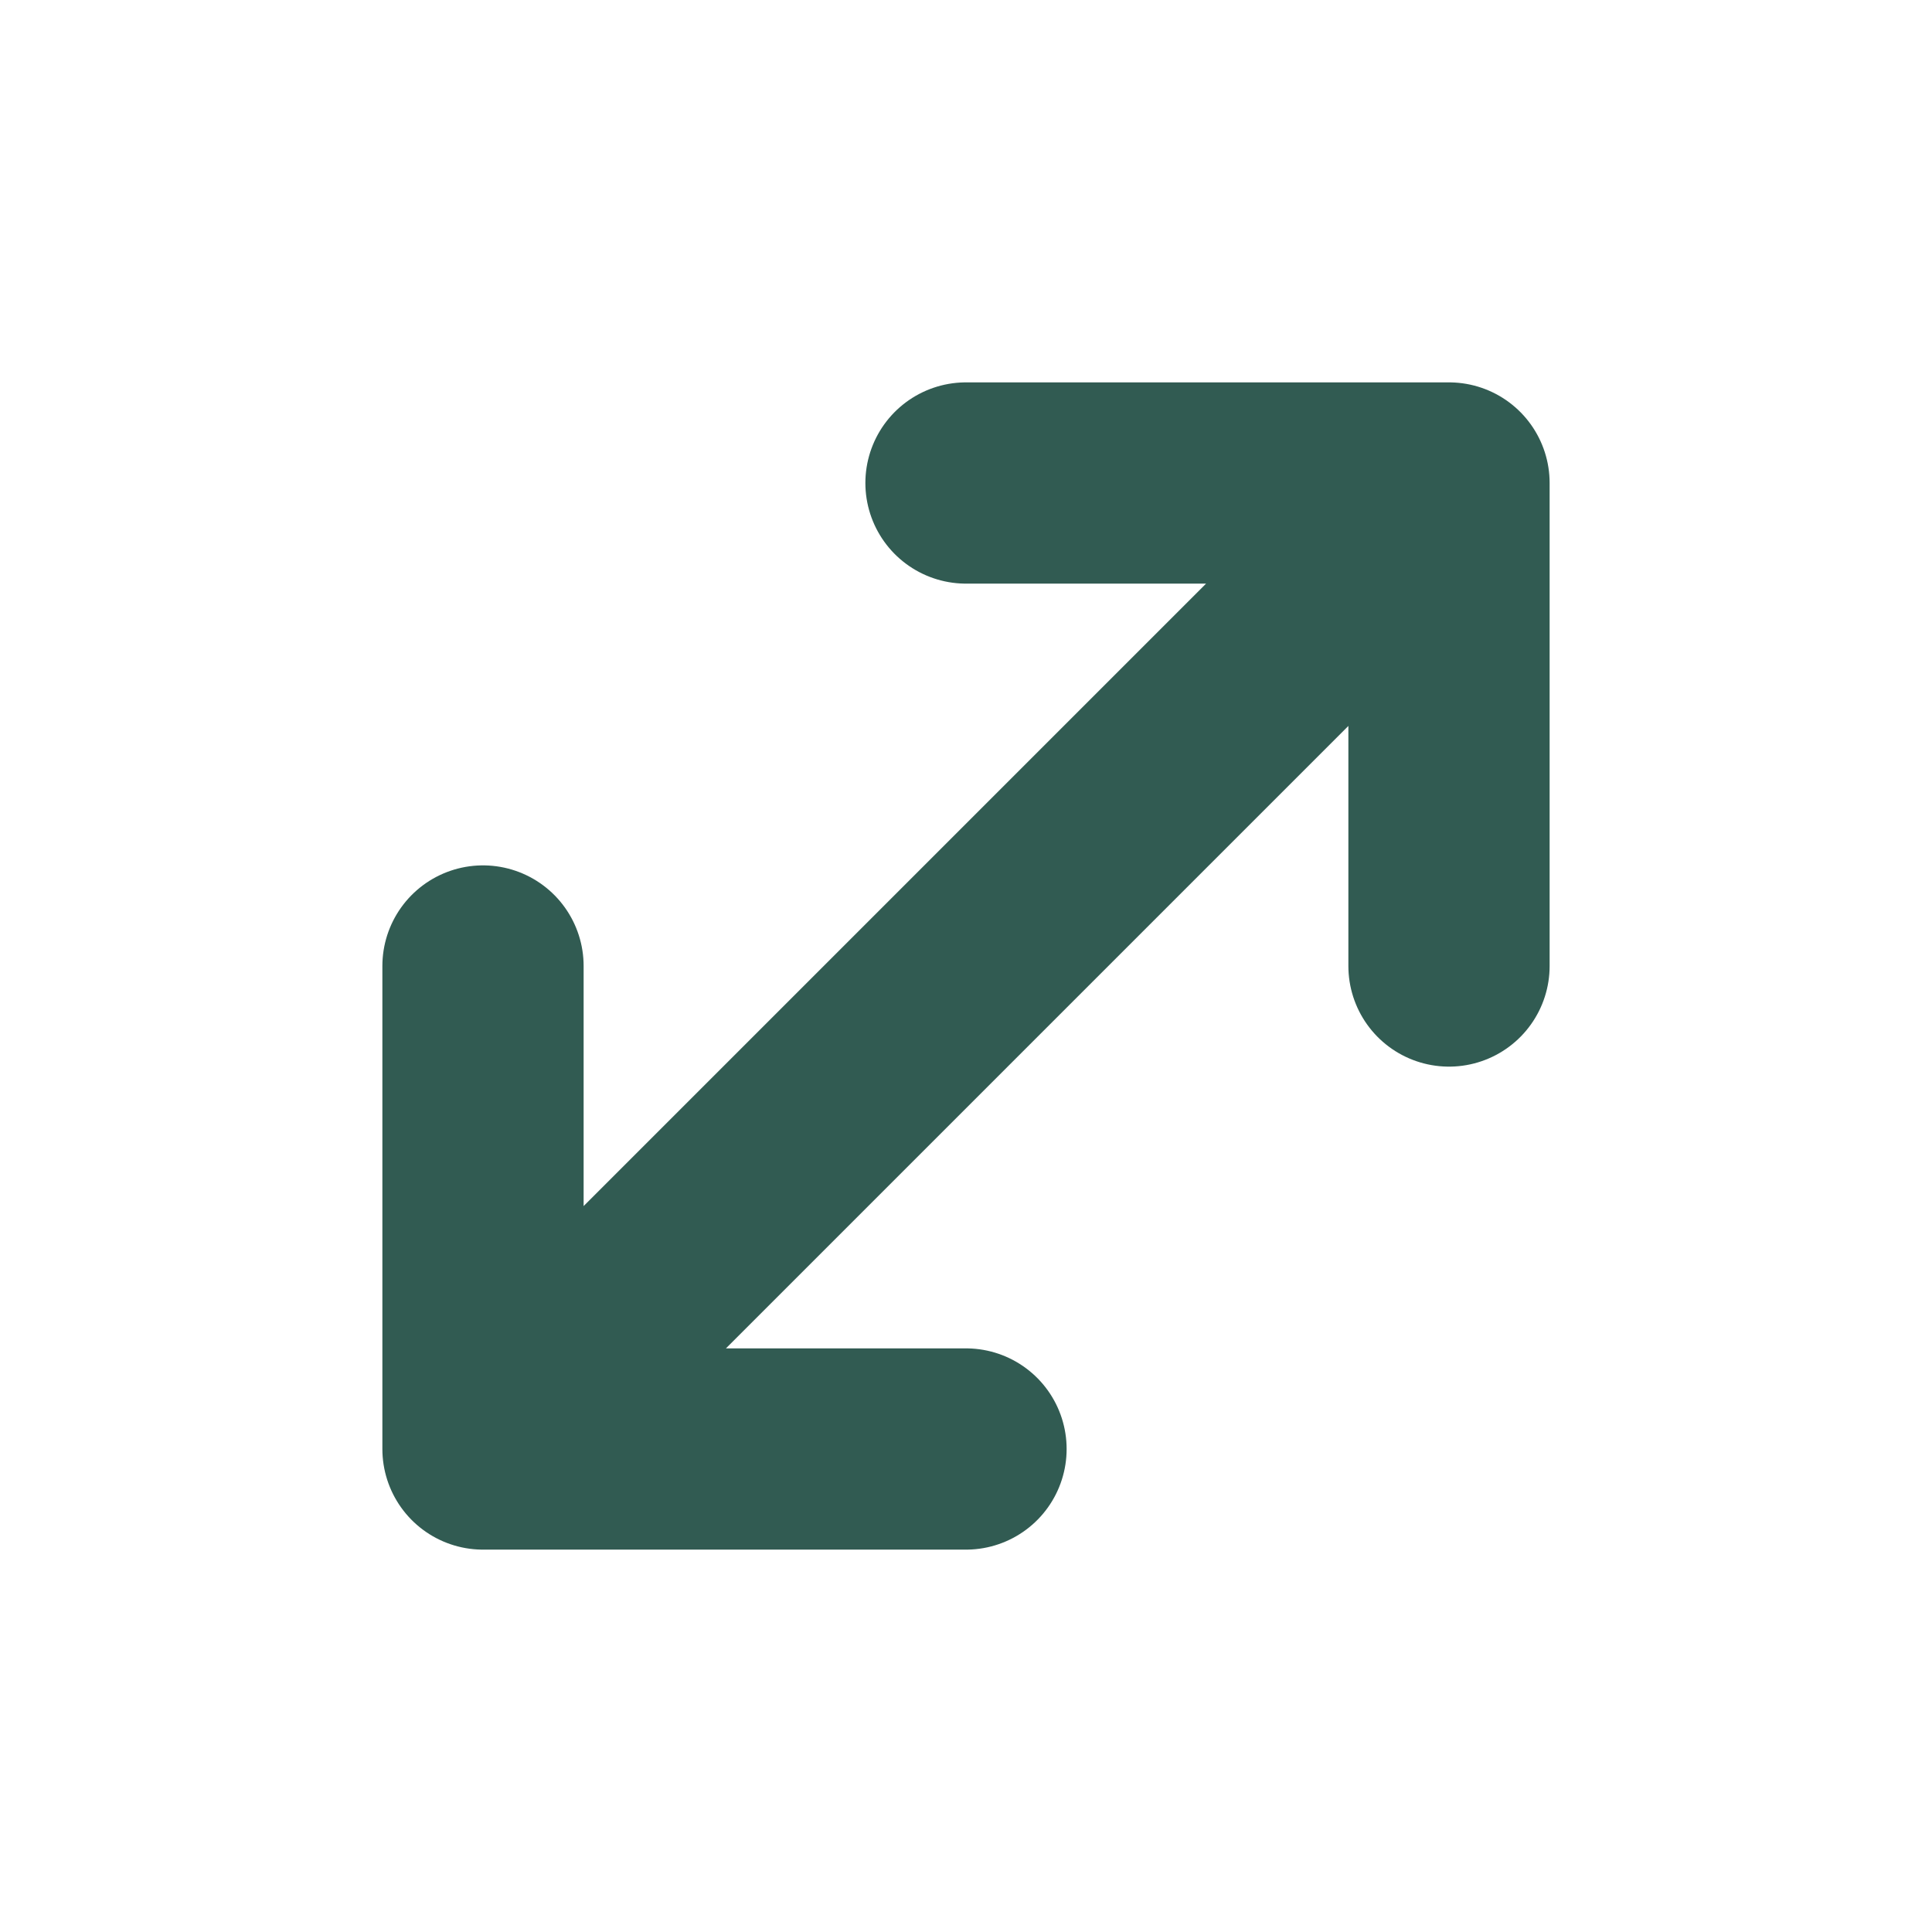
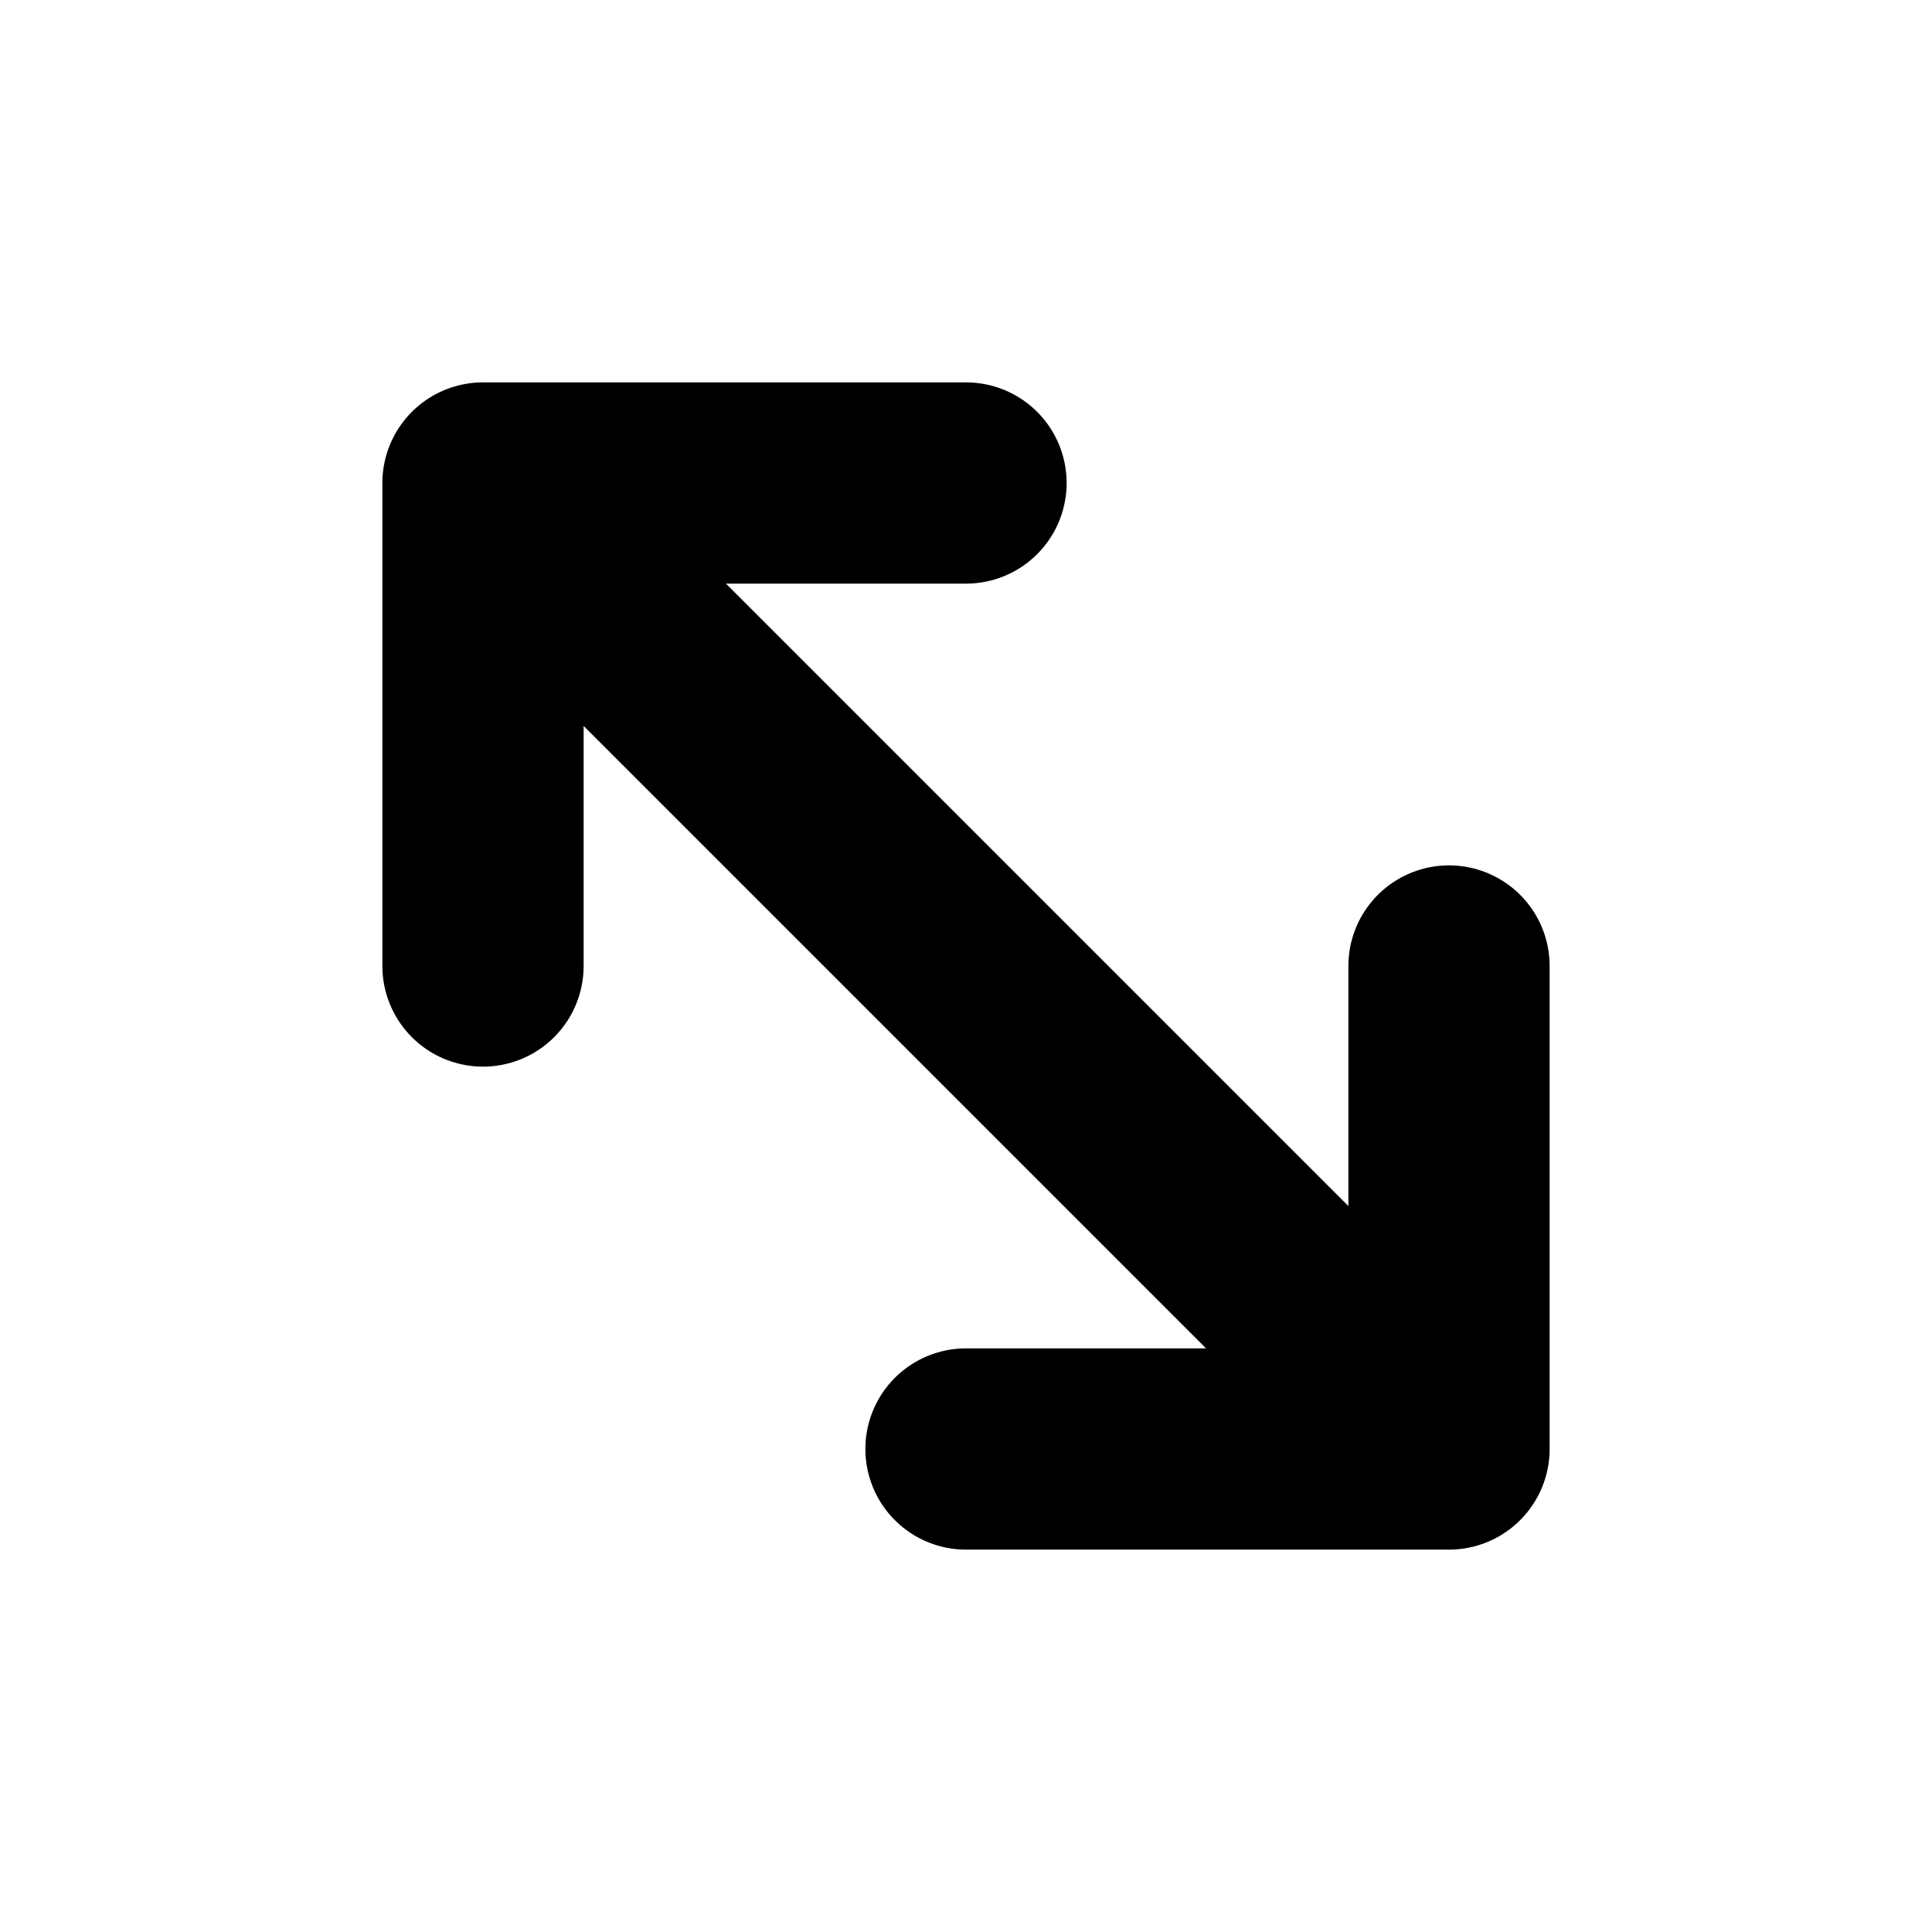
- <svg xmlns="http://www.w3.org/2000/svg" viewBox="0 0 24 24" fill="none" stroke="#315b52" stroke-width="2.5" stroke-linecap="round" stroke-linejoin="round">
-   <path d="m6 18 12-12m-6 0h6v6M6 12v6h6" />
+ <svg xmlns="http://www.w3.org/2000/svg" id="icon" viewBox="0 0 24 24" fill="none" stroke="currentColor" stroke-width="2.5" stroke-linecap="round" stroke-linejoin="round">
+   <path d="m6 6 12 12M6 12V6h6m0 12h6v-6" />
</svg>
